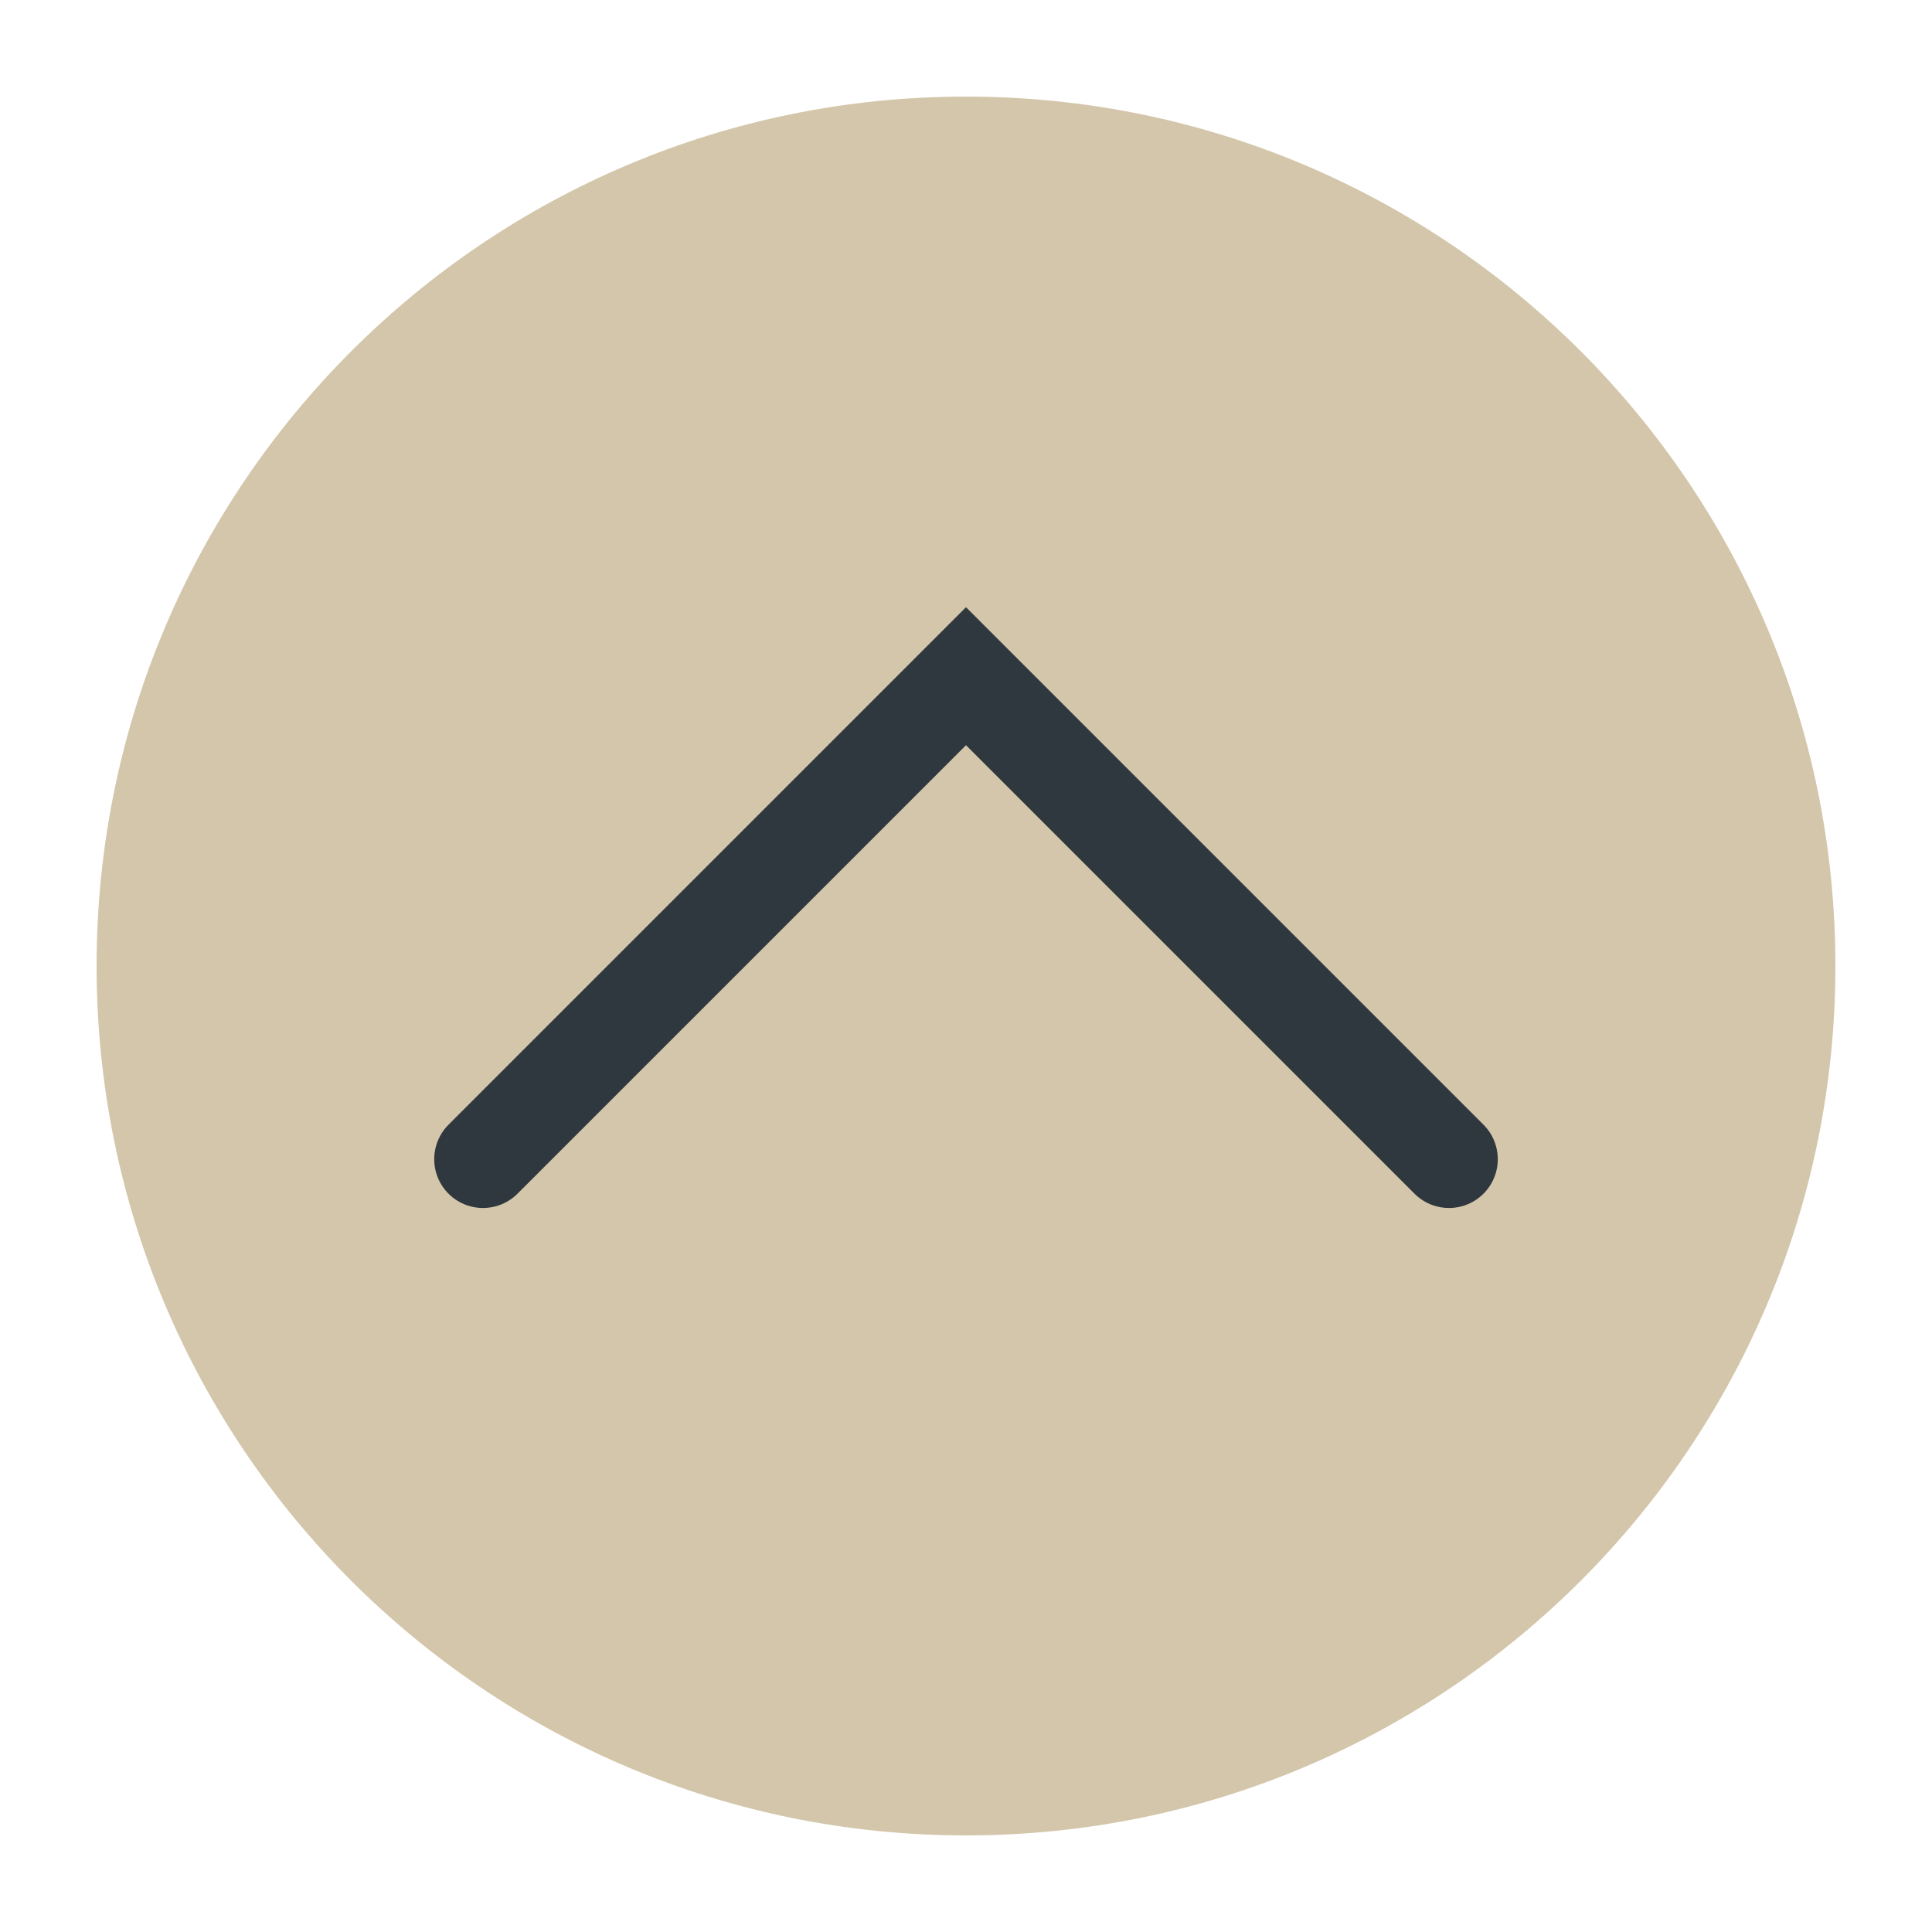
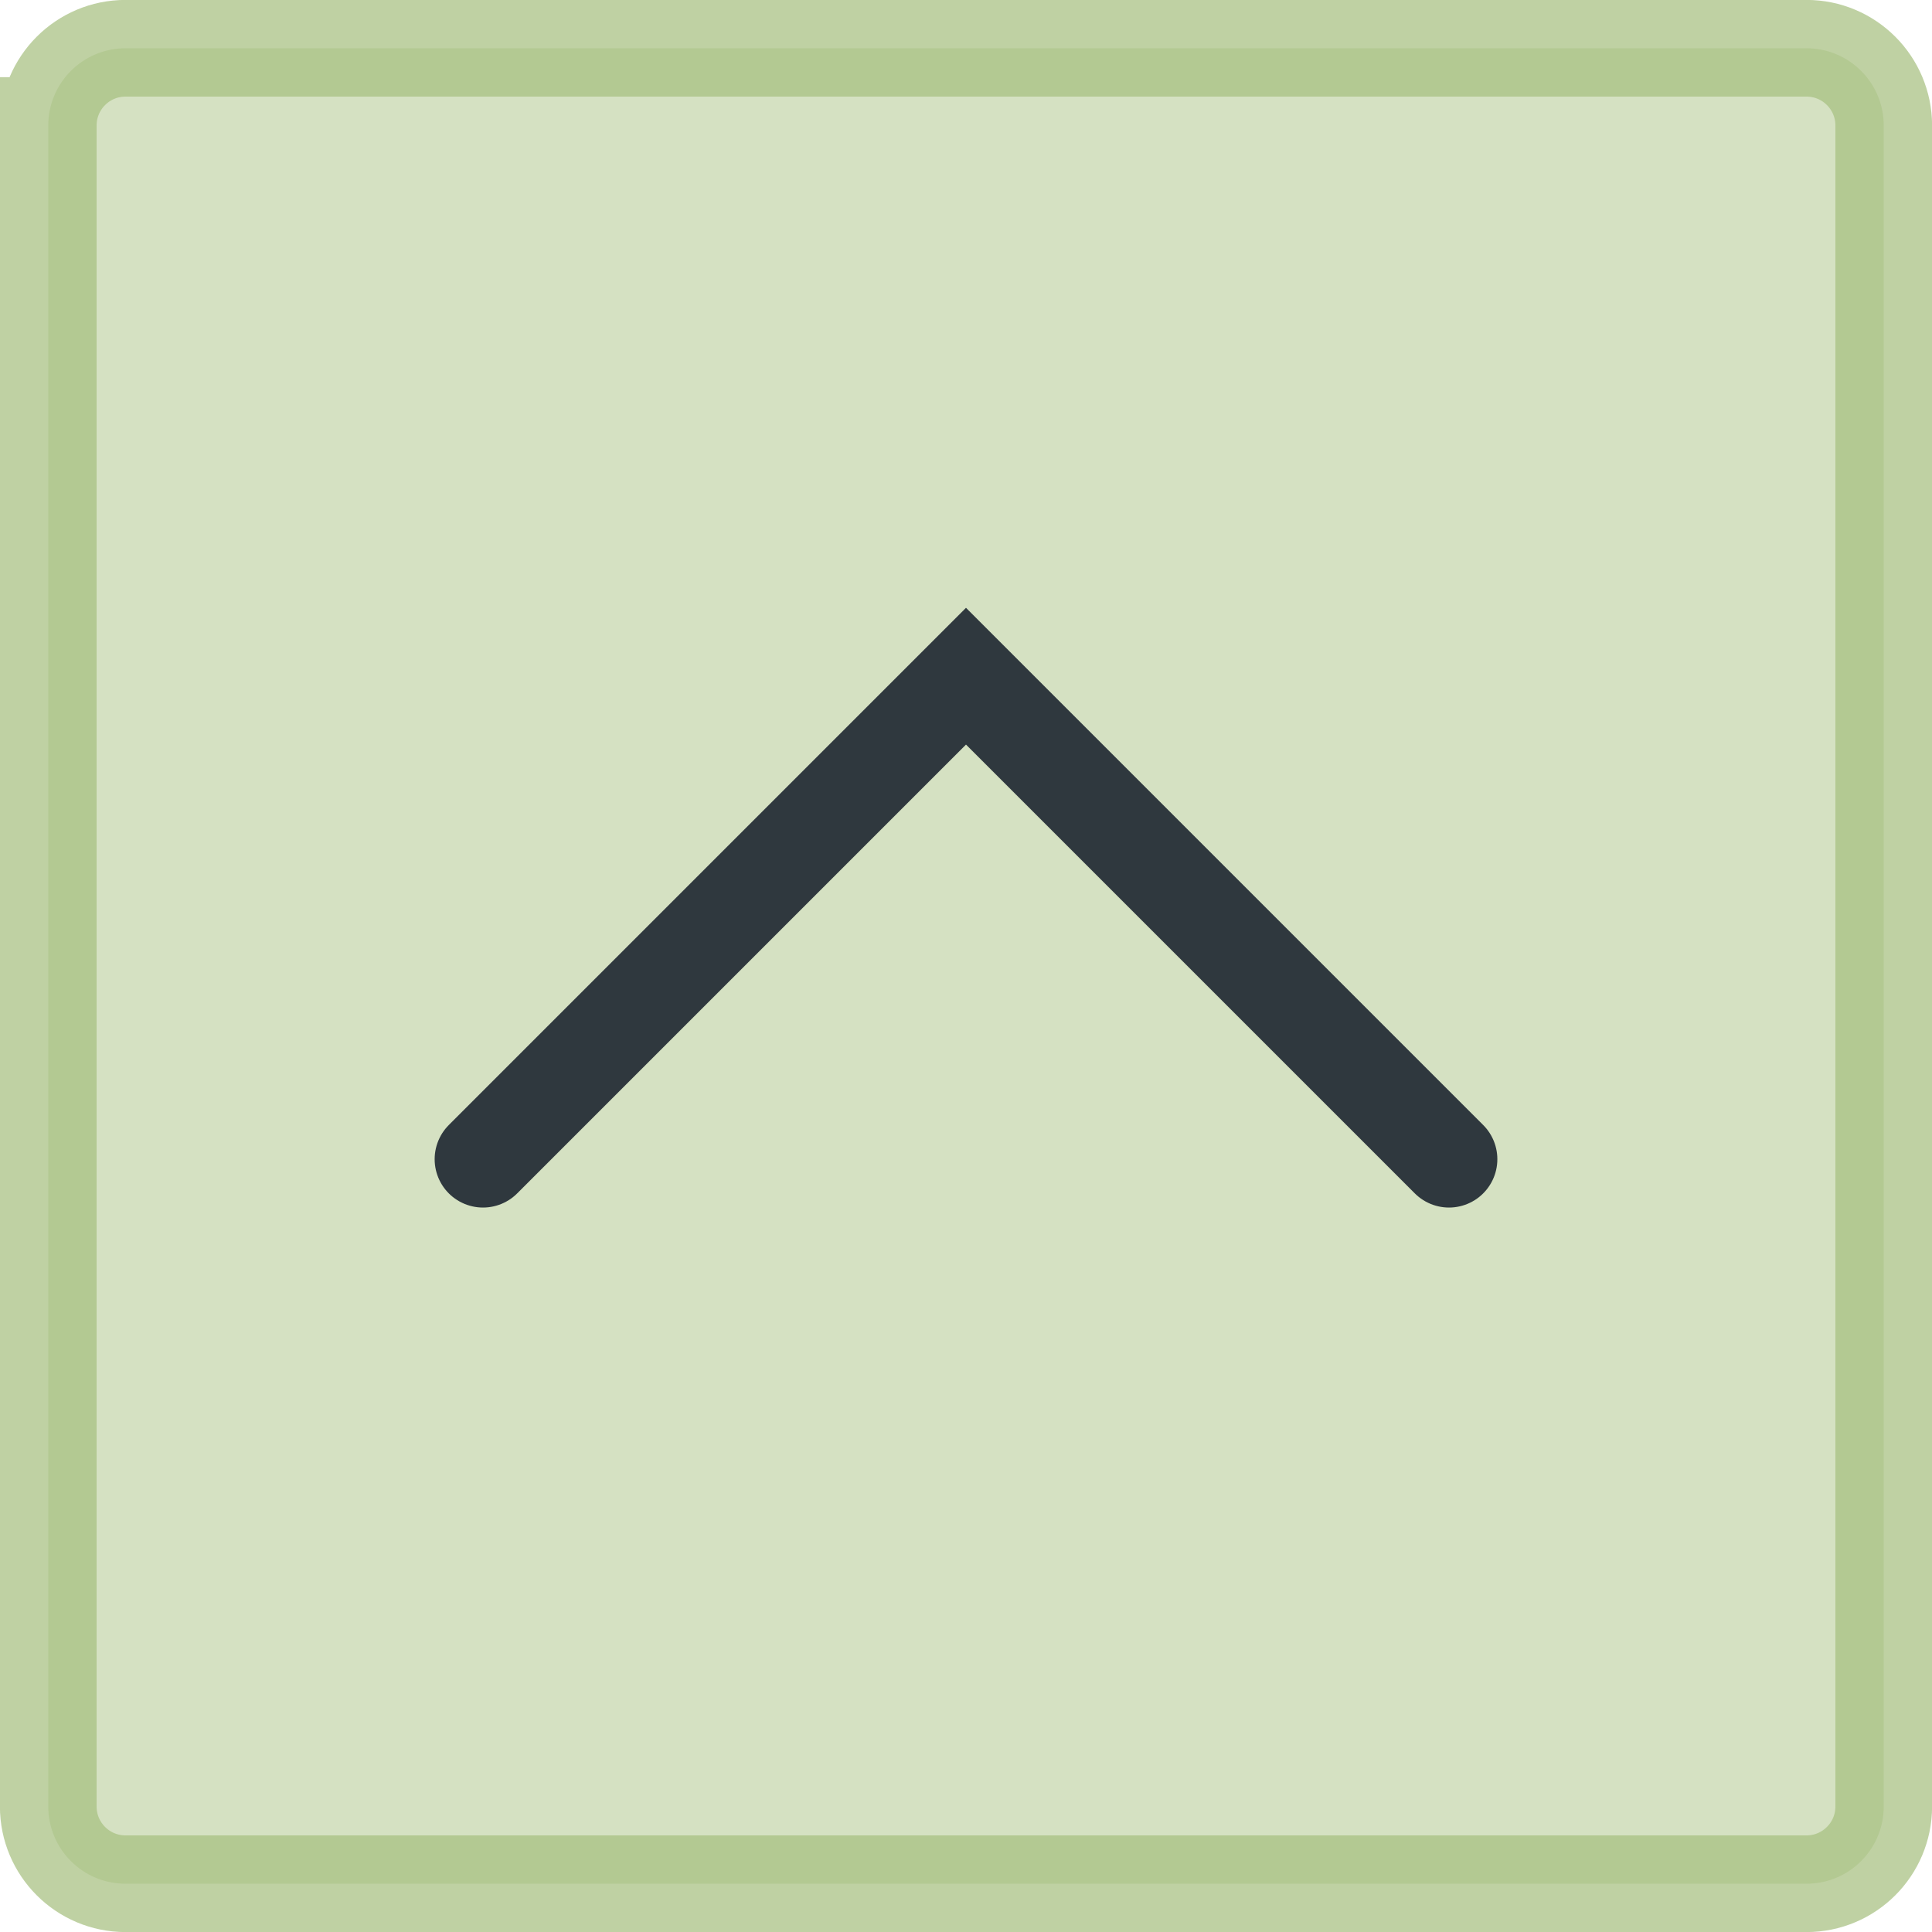
<svg xmlns="http://www.w3.org/2000/svg" viewBox="0 0 50 50" version="1.2" baseProfile="tiny">
  <defs>
</defs>
  <g fill="none" stroke="black" stroke-width="1" fill-rule="evenodd" stroke-linecap="square" stroke-linejoin="bevel">
-     <g fill="#d3c6aa" fill-opacity="1" stroke="none" transform="matrix(2.5,0,0,2.5,2.5,2.5)" font-family="Noto Sans" font-size="10" font-weight="400" font-style="normal">
-       <circle cx="9" cy="9" r="9" />
+     <g fill="none" stroke="#000000" stroke-opacity="1" stroke-width="1" stroke-linecap="square" stroke-linejoin="bevel" transform="matrix(1,0,0,1,0,0)" font-family="Noto Sans" font-size="10" font-weight="400" font-style="normal">
+ </g>
+     <g fill="#a7c080" fill-opacity="0.48" stroke="#a7c080" stroke-opacity="0.72" stroke-width="2.502" stroke-linecap="square" stroke-linejoin="bevel" transform="matrix(1,0,0,1,2.5,2.5)" font-family="Noto Sans" font-size="10" font-weight="400" font-style="normal">
+       <path vector-effect="none" fill-rule="evenodd" d="M-1.251,0.749 C-1.251,-0.356 -0.356,-1.251 0.749,-1.251 L44.251,-1.251 C45.356,-1.251 46.251,-0.356 46.251,0.749 L46.251,44.251 C46.251,45.356 45.356,46.251 44.251,46.251 L0.749,46.251 C-0.356,46.251 -1.251,45.356 -1.251,44.251 L-1.251,0.749" />
    </g>
-     <g fill="none" stroke="#2f383e" stroke-opacity="1" stroke-width="1.01" stroke-linecap="round" stroke-linejoin="miter" stroke-miterlimit="2" transform="matrix(2.5,0,0,2.5,2.5,2.5)" font-family="Noto Sans" font-size="10" font-weight="400" font-style="normal">
+     <g fill="none" stroke="#000000" stroke-opacity="1" stroke-width="1" stroke-linecap="square" stroke-linejoin="bevel" transform="matrix(1,0,0,1,0,0)" font-family="Noto Sans" font-size="10" font-weight="400" font-style="normal">
+ </g>
+     <g fill="none" stroke="#2f383e" stroke-opacity="1" stroke-width="1.001" stroke-linecap="square" stroke-linejoin="bevel" transform="matrix(2.5,0,0,2.5,2.5,2.5)" font-family="Noto Sans" font-size="10" font-weight="400" font-style="normal">
+ </g>
+     <g fill="none" stroke="#2f383e" stroke-opacity="1" stroke-width="1.001" stroke-linecap="round" stroke-linejoin="miter" stroke-miterlimit="2" transform="matrix(2.5,0,0,2.5,2.5,2.5)" font-family="Noto Sans" font-size="10" font-weight="400" font-style="normal">
      <polyline fill="none" vector-effect="none" points="4,11 9,6 14,11 " />
    </g>
+     <g fill="none" stroke="#2f383e" stroke-opacity="1" stroke-width="1.001" stroke-linecap="square" stroke-linejoin="bevel" transform="matrix(2.5,0,0,2.5,2.5,2.5)" font-family="Noto Sans" font-size="10" font-weight="400" font-style="normal">
+ </g>
    <g fill="none" stroke="#000000" stroke-opacity="1" stroke-width="1" stroke-linecap="square" stroke-linejoin="bevel" transform="matrix(1,0,0,1,0,0)" font-family="Noto Sans" font-size="10" font-weight="400" font-style="normal">
</g>
  </g>
</svg>
